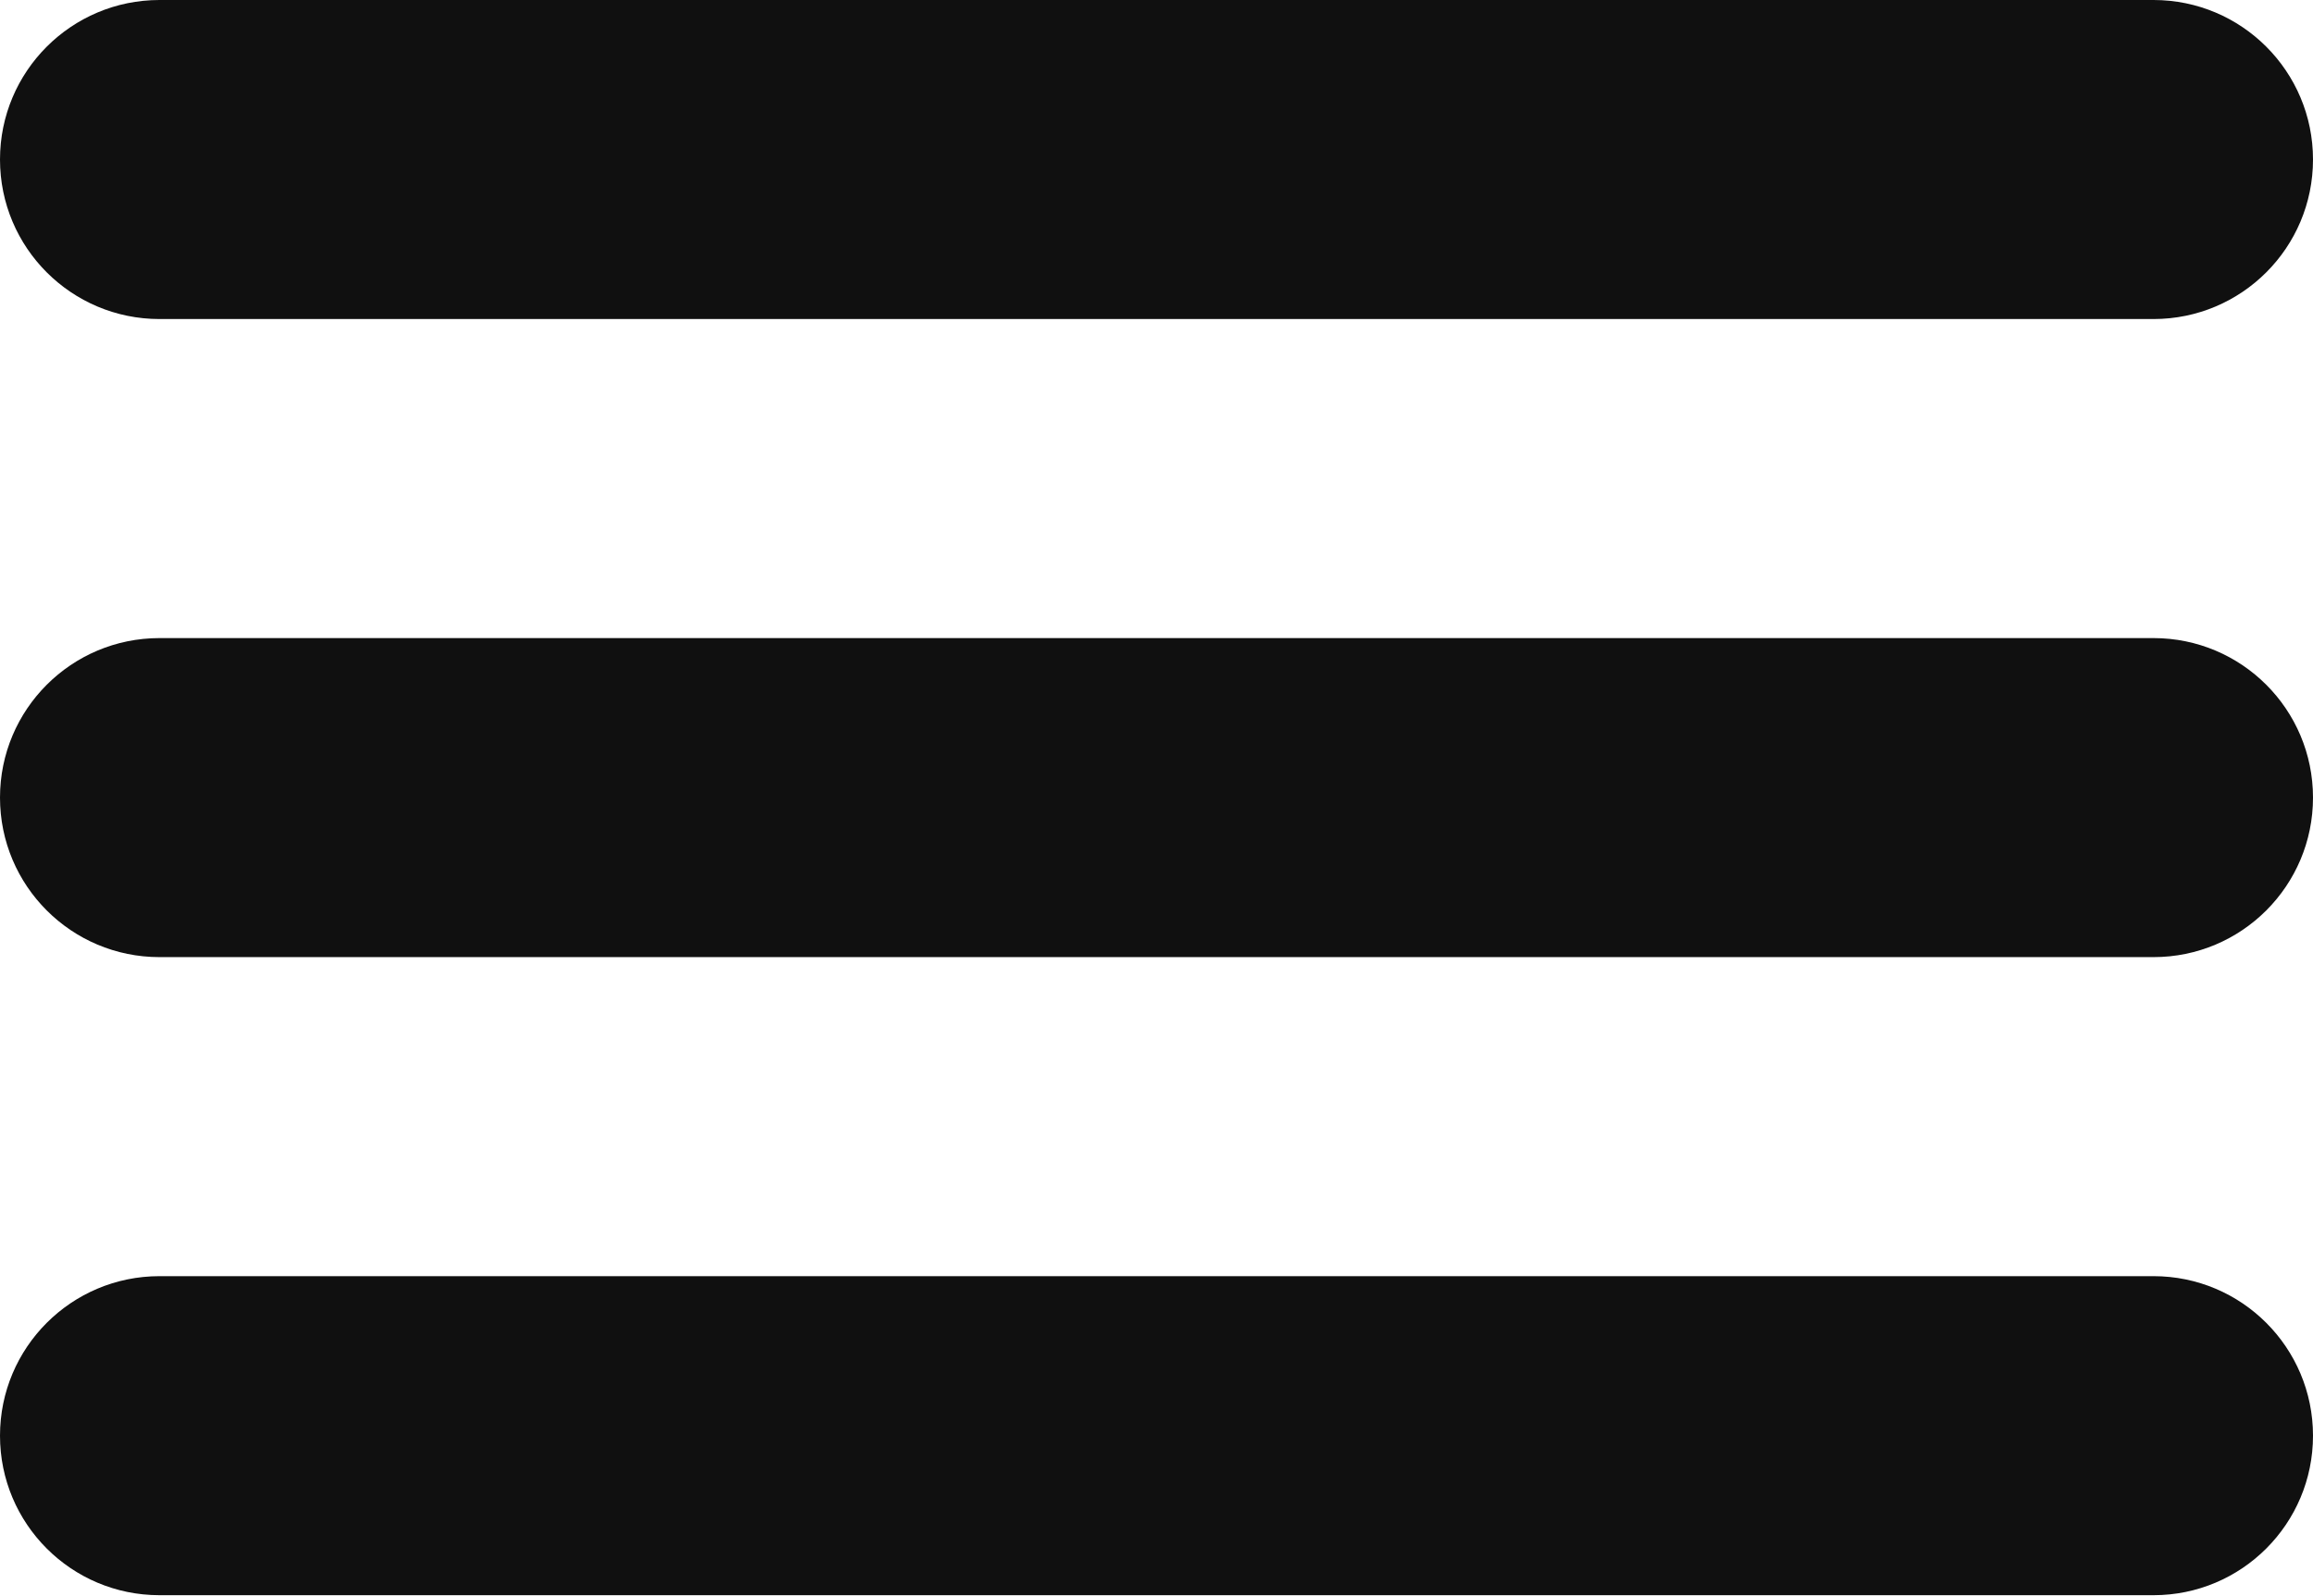
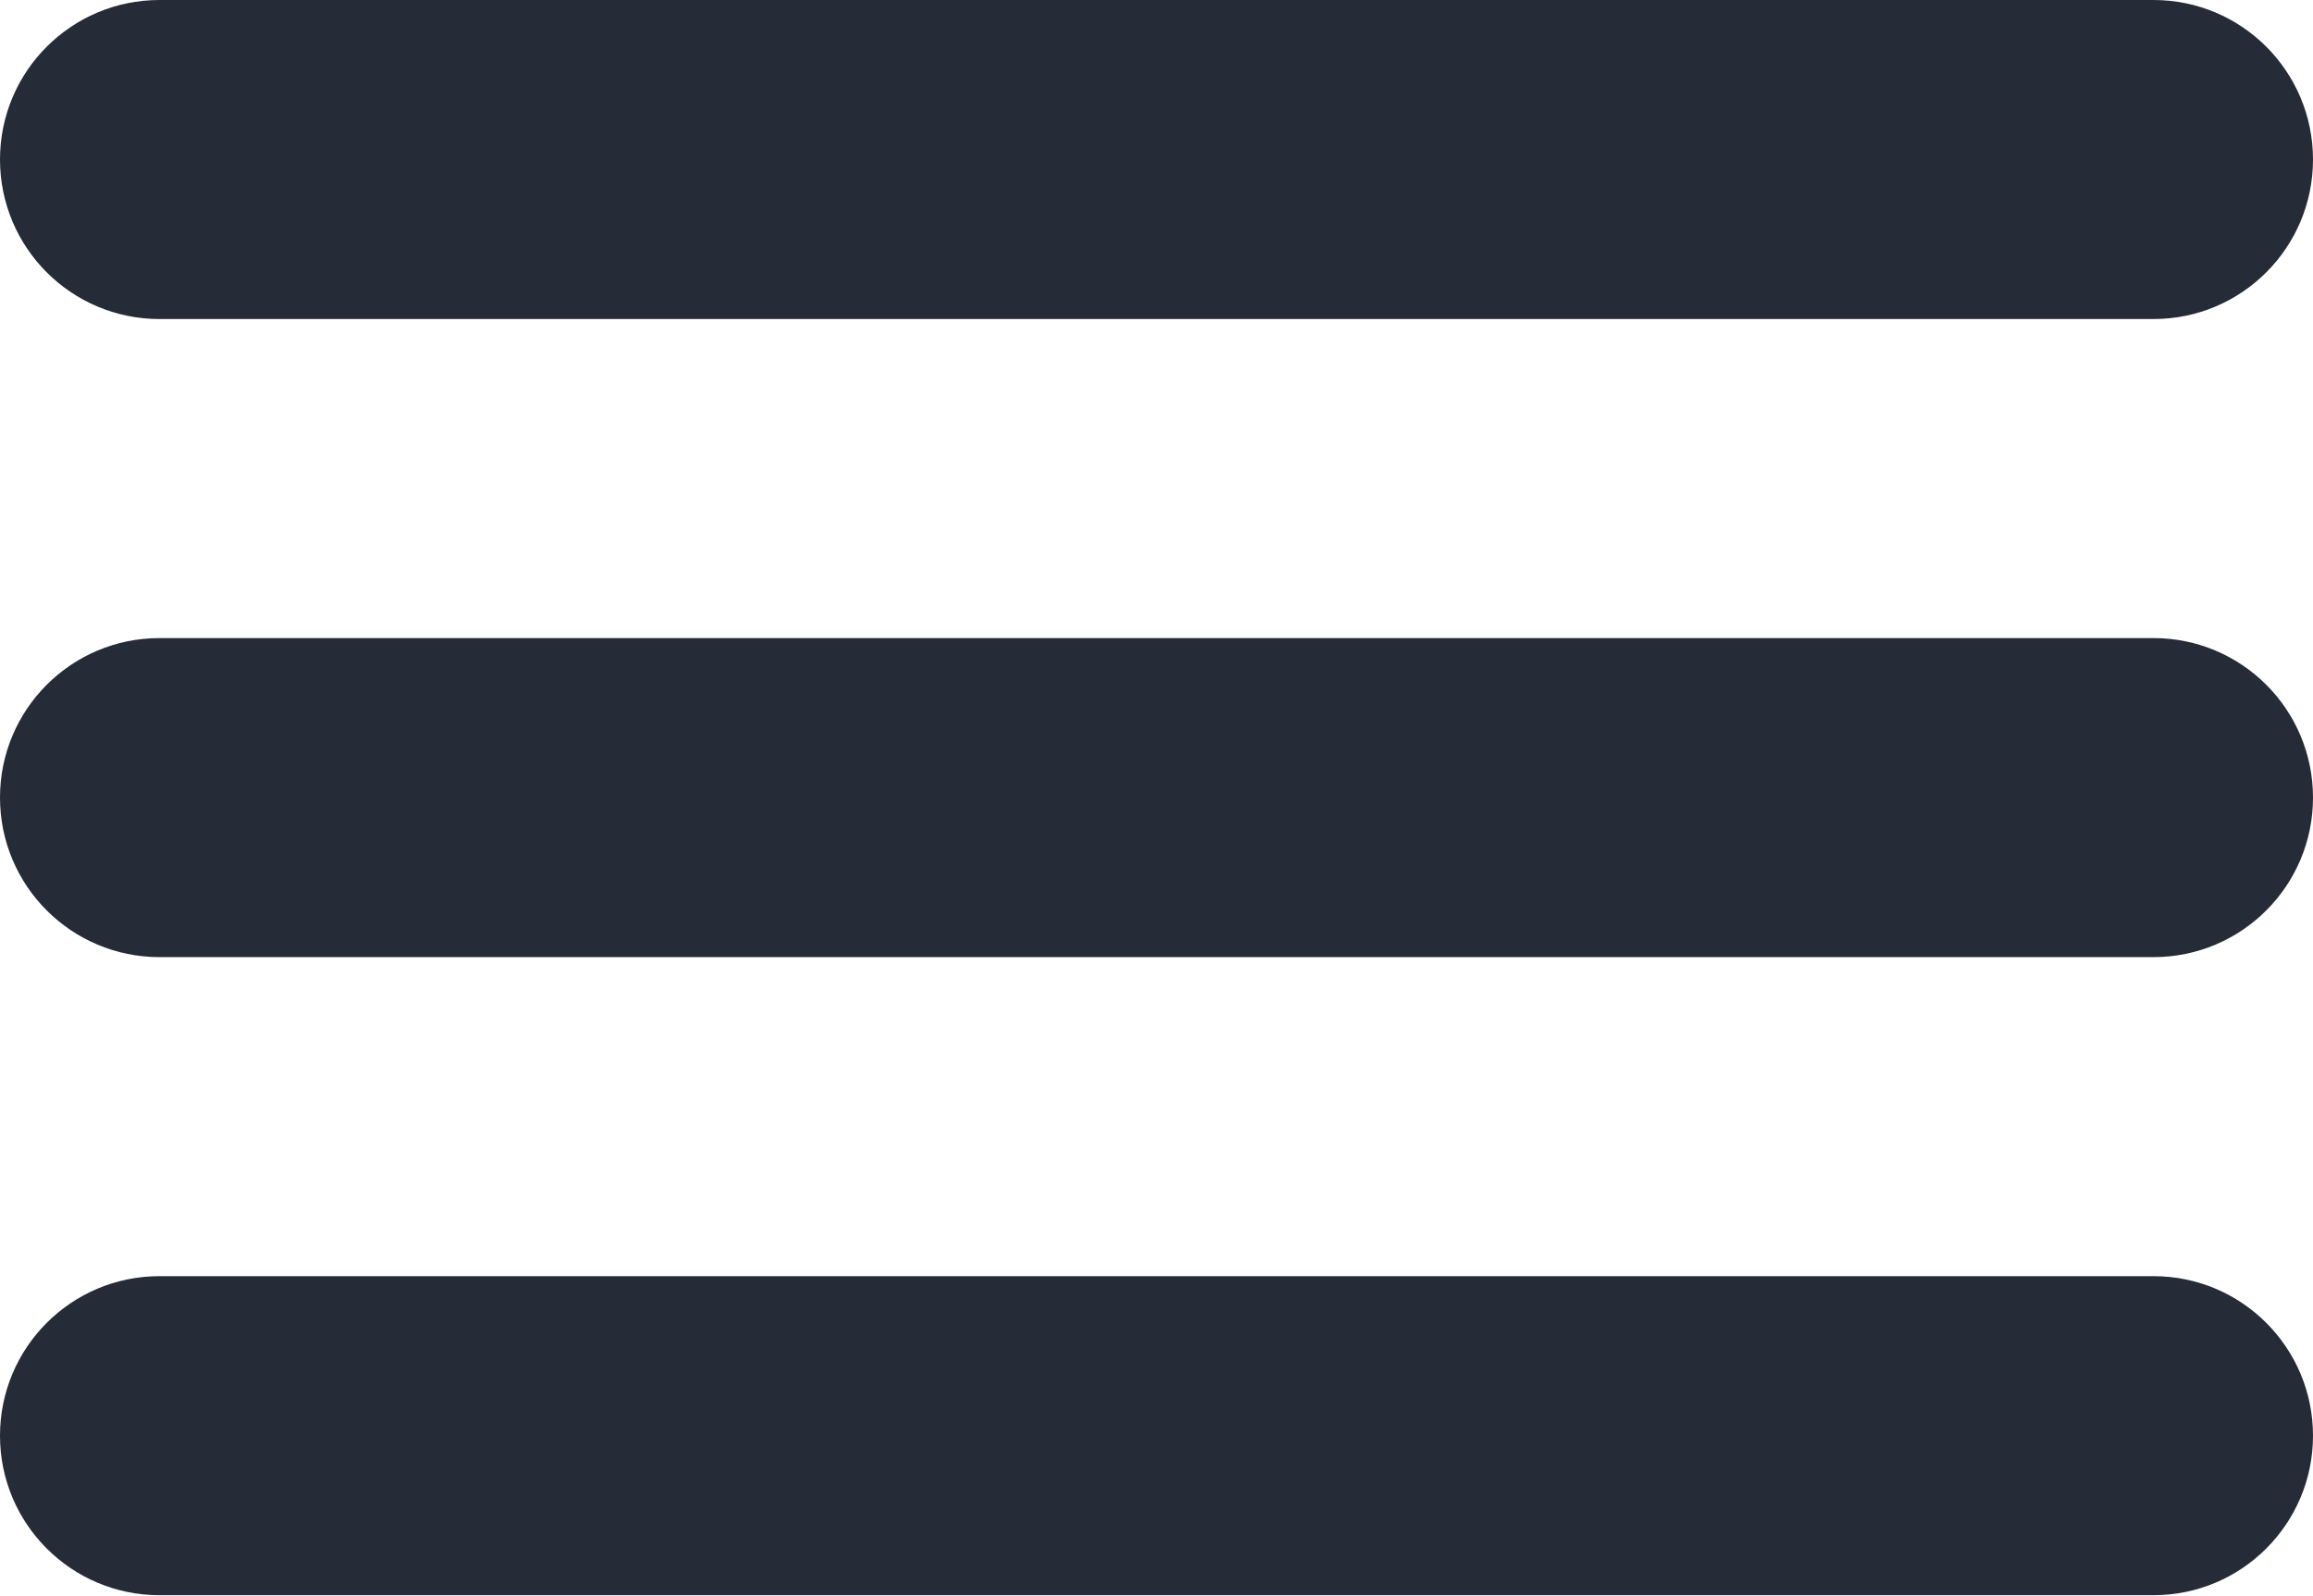
<svg xmlns="http://www.w3.org/2000/svg" width="29" height="20" viewBox="0 0 29 20" fill="none">
-   <path d="M27 0H2C0.895 0 0 0.895 0 2C0 3.105 0.895 4 2 4H27C28.105 4 29 3.105 29 2C29 0.895 28.105 0 27 0Z" fill="#101010" />
-   <path d="M27 8H2C0.895 8 0 8.895 0 10C0 11.105 0.895 12 2 12H27C28.105 12 29 11.105 29 10C29 8.895 28.105 8 27 8Z" fill="#101010" />
-   <path d="M27 16H2C0.895 16 0 16.895 0 18C0 19.105 0.895 20 2 20H27C28.105 20 29 19.105 29 18C29 16.895 28.105 16 27 16Z" fill="#101010" />
+   <path d="M27 0H2C0.895 0 0 0.895 0 2C0 3.105 0.895 4 2 4H27C28.105 4 29 3.105 29 2C29 0.895 28.105 0 27 0Z" fill="#252b37" />
+   <path d="M27 8H2C0.895 8 0 8.895 0 10C0 11.105 0.895 12 2 12H27C28.105 12 29 11.105 29 10C29 8.895 28.105 8 27 8Z" fill="#252b37" />
+   <path d="M27 16H2C0.895 16 0 16.895 0 18C0 19.105 0.895 20 2 20H27C28.105 20 29 19.105 29 18C29 16.895 28.105 16 27 16Z" fill="#252b37" />
</svg>
